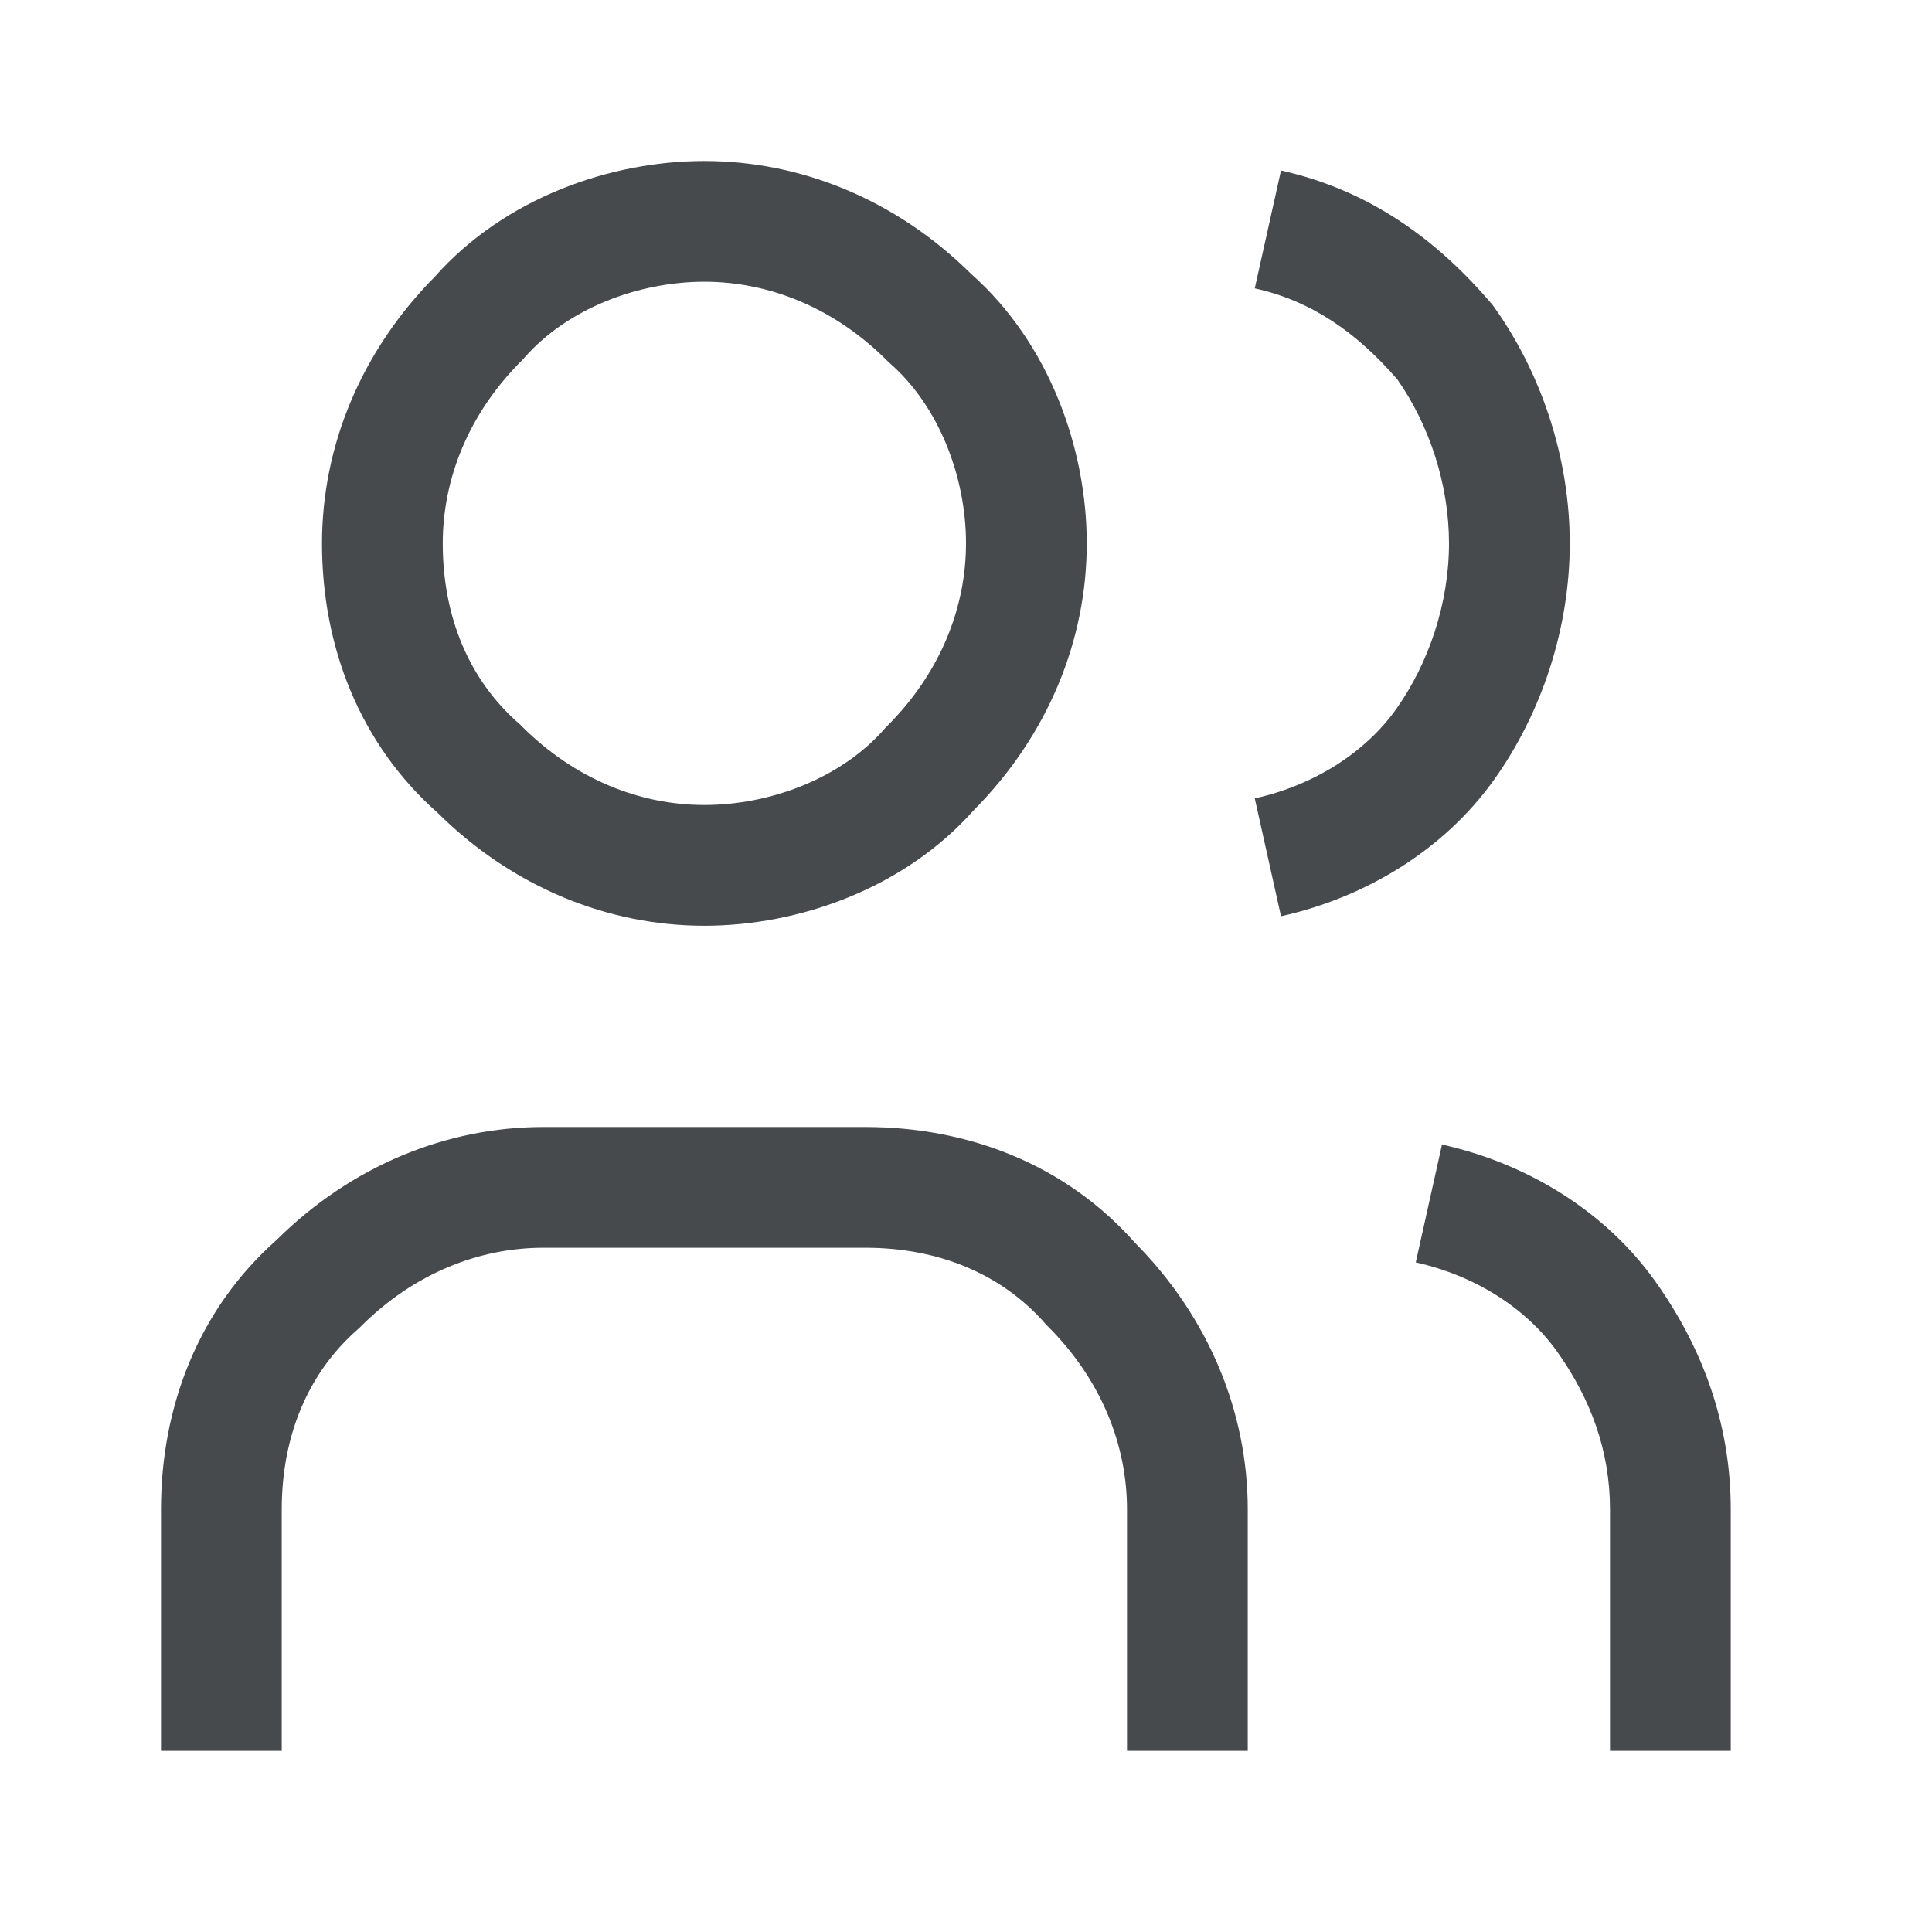
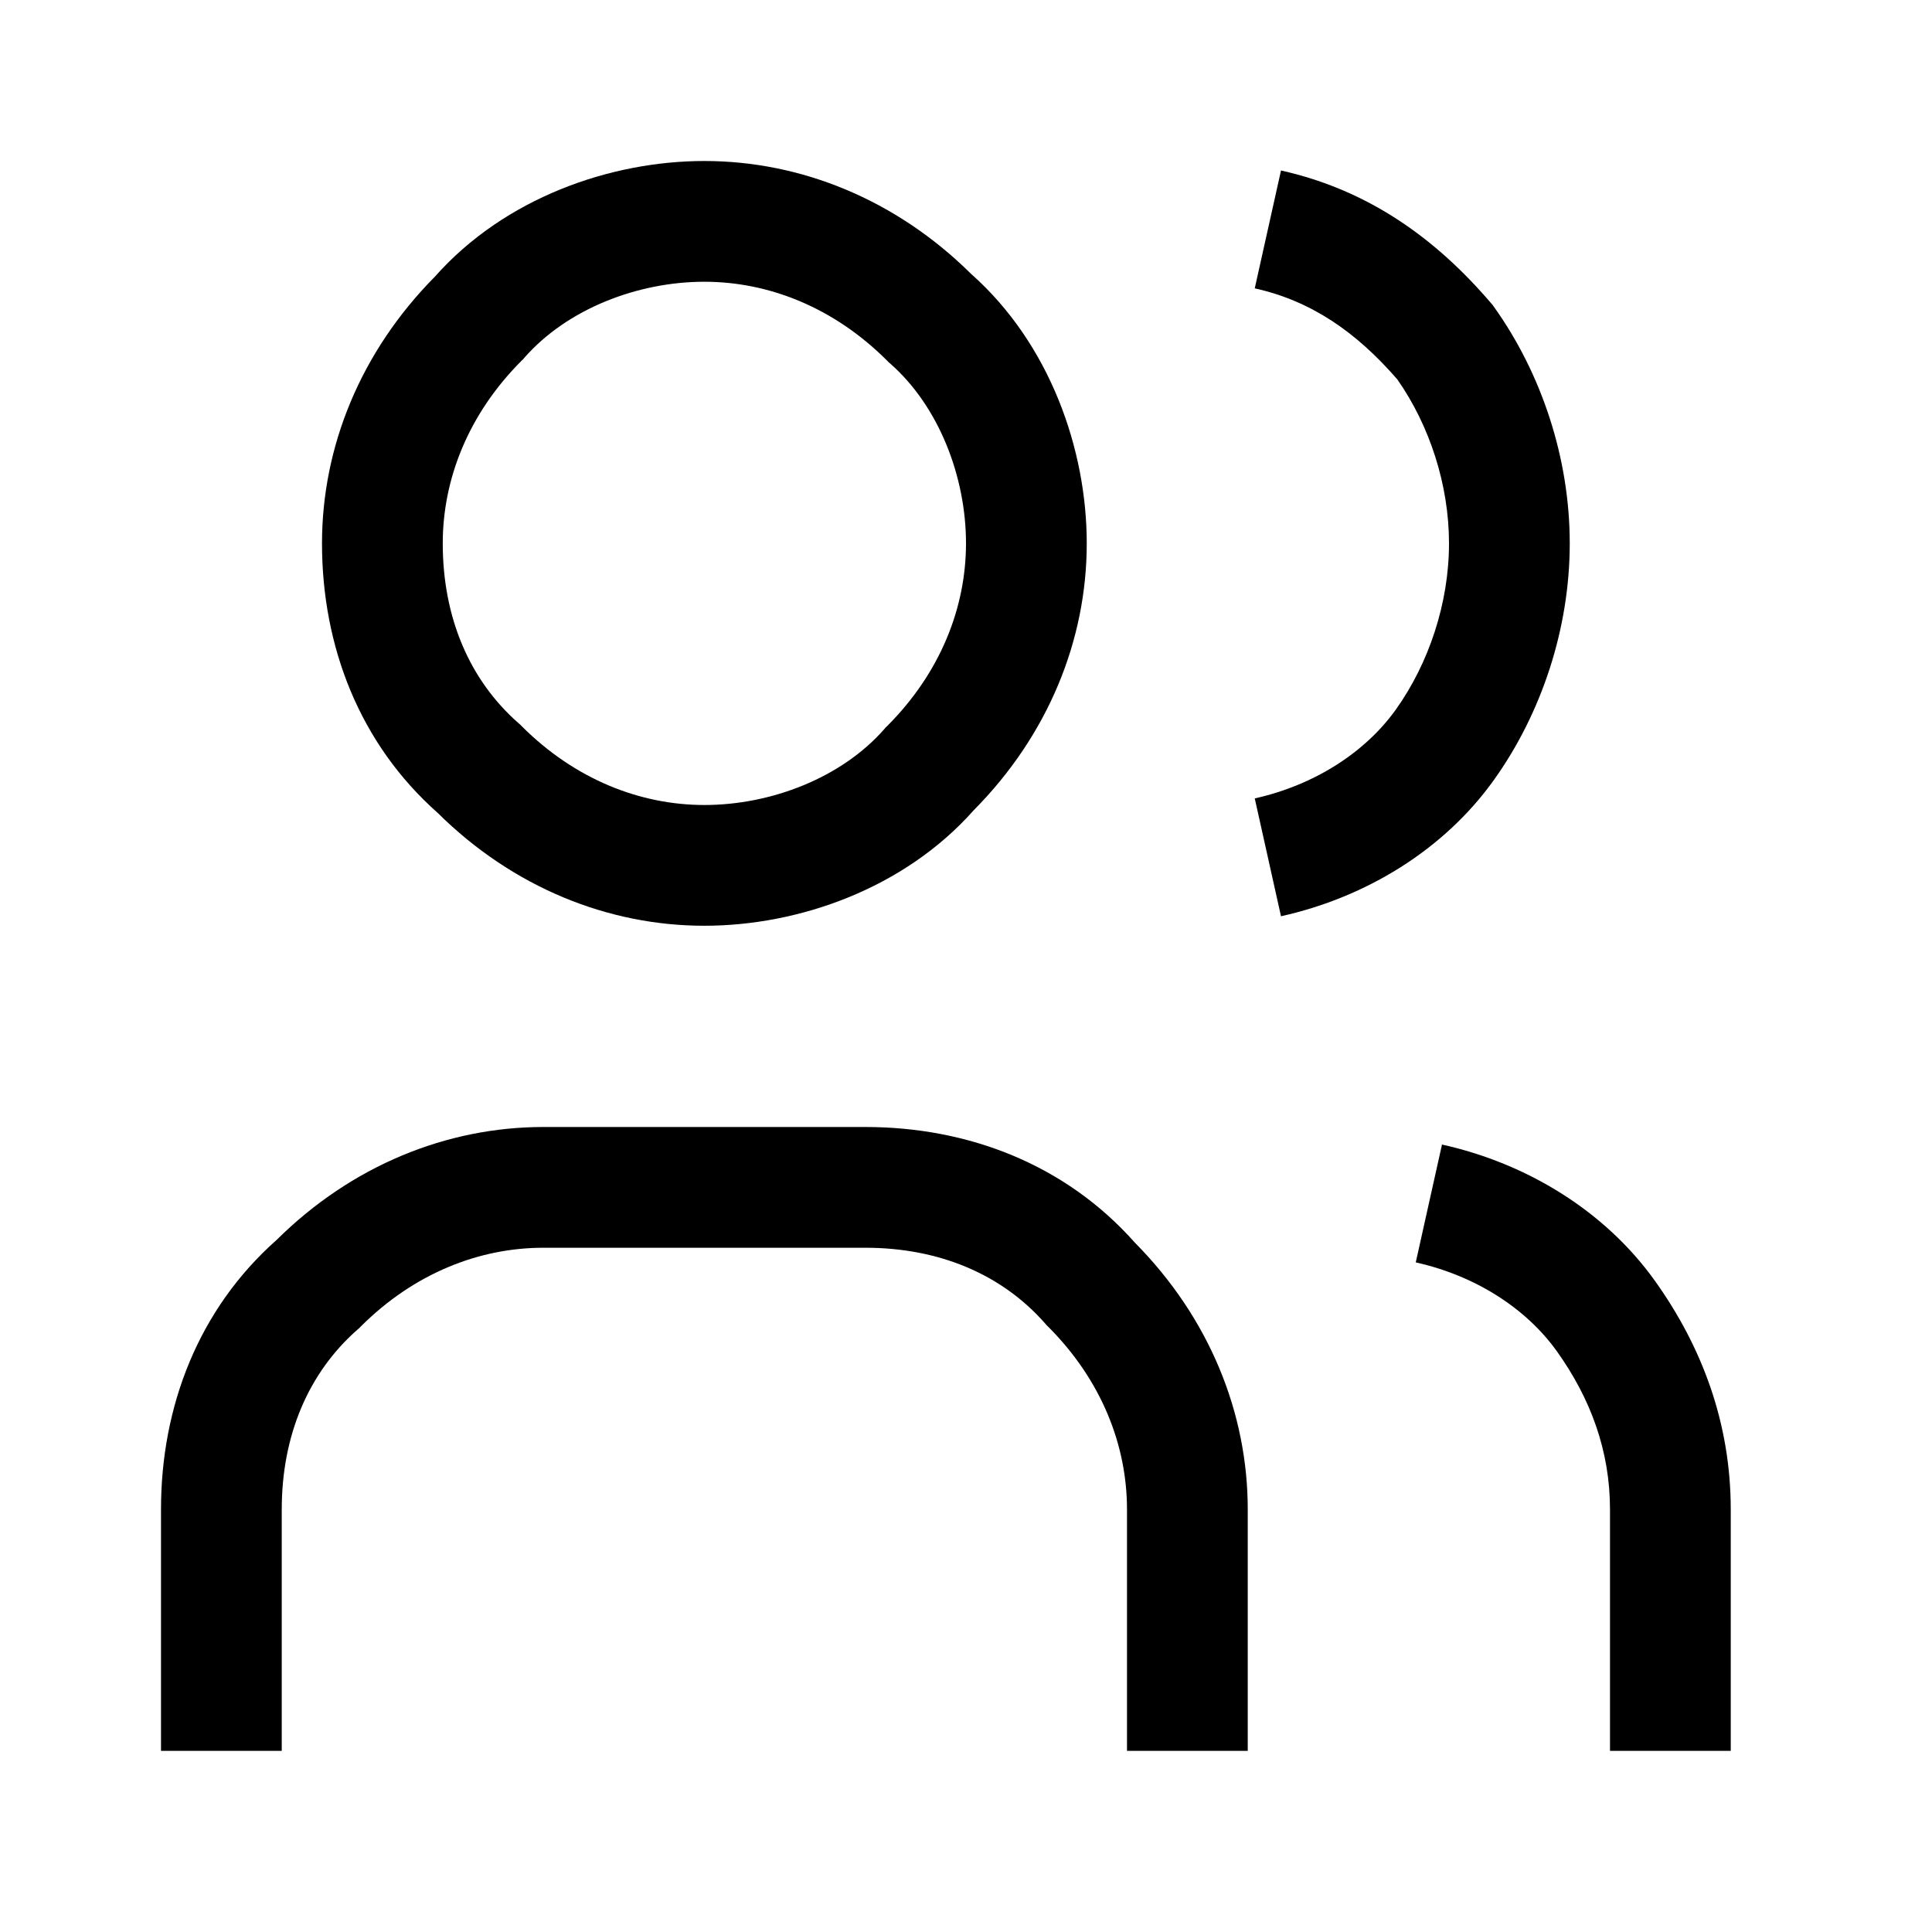
<svg xmlns="http://www.w3.org/2000/svg" width="24" height="24" viewBox="0 0 24 24" fill="none">
-   <path fill-rule="evenodd" clip-rule="evenodd" d="M5.402 3.437C6.27 2.458 7.583 2 8.75 2C9.948 2 11.13 2.478 12.063 3.402C13.042 4.27 13.5 5.583 13.5 6.75C13.5 7.948 13.023 9.129 12.098 10.063C11.23 11.042 9.917 11.5 8.75 11.5C7.552 11.5 6.371 11.023 5.437 10.098C4.465 9.237 4 8.027 4 6.75C4 5.552 4.478 4.371 5.402 3.437ZM8.75 3.5C7.924 3.5 7.047 3.836 6.514 4.444L6.498 4.463L6.48 4.48C5.816 5.144 5.5 5.955 5.5 6.75C5.5 7.665 5.829 8.447 6.444 8.986L6.463 9.002L6.48 9.02C7.144 9.684 7.955 10 8.75 10C9.576 10 10.453 9.664 10.986 9.056L11.002 9.037L11.02 9.02C11.684 8.356 12 7.545 12 6.75C12 5.924 11.664 5.047 11.056 4.514L11.037 4.498L11.02 4.48C10.356 3.816 9.545 3.5 8.75 3.5Z" fill="#464A4D" />
-   <path fill-rule="evenodd" clip-rule="evenodd" d="M6.75 15.5C5.955 15.5 5.144 15.816 4.48 16.48L4.463 16.498L4.444 16.514C3.829 17.053 3.5 17.835 3.5 18.75V21.75H2V18.75C2 17.473 2.465 16.263 3.437 15.402C4.371 14.477 5.552 14 6.75 14H10.75C12.027 14 13.237 14.465 14.098 15.437C15.023 16.371 15.5 17.552 15.5 18.75V21.75H14V18.75C14 17.955 13.684 17.144 13.02 16.48L13.002 16.463L12.986 16.444C12.447 15.829 11.665 15.5 10.75 15.5H6.75Z" fill="#464A4D" />
-   <path fill-rule="evenodd" clip-rule="evenodd" d="M17.358 4.713C16.841 4.117 16.281 3.736 15.587 3.582L15.913 2.118C17.009 2.362 17.843 2.972 18.519 3.762L18.541 3.787L18.56 3.814C19.149 4.639 19.5 5.691 19.5 6.75C19.5 7.809 19.149 8.861 18.56 9.686C17.941 10.554 16.972 11.147 15.913 11.382L15.587 9.918C16.328 9.753 16.959 9.347 17.34 8.814C17.75 8.239 18 7.491 18 6.75C18 6.021 17.758 5.284 17.358 4.713Z" fill="#464A4D" />
-   <path fill-rule="evenodd" clip-rule="evenodd" d="M17.913 14.218C18.972 14.453 19.941 15.046 20.56 15.914C21.138 16.723 21.5 17.672 21.5 18.75V21.75H20V18.75C20 18.028 19.762 17.377 19.34 16.786C18.959 16.253 18.328 15.847 17.587 15.682L17.913 14.218Z" fill="#464A4D" />
+   <path fill-rule="evenodd" clip-rule="evenodd" d="M5.402 3.437C6.27 2.458 7.583 2 8.75 2C9.948 2 11.13 2.478 12.063 3.402C13.042 4.27 13.5 5.583 13.5 6.75C13.5 7.948 13.023 9.129 12.098 10.063C11.23 11.042 9.917 11.5 8.75 11.5C7.552 11.5 6.371 11.023 5.437 10.098C4.465 9.237 4 8.027 4 6.75C4 5.552 4.478 4.371 5.402 3.437ZM8.75 3.5C7.924 3.5 7.047 3.836 6.514 4.444L6.498 4.463L6.48 4.48C5.816 5.144 5.5 5.955 5.5 6.75C5.5 7.665 5.829 8.447 6.444 8.986L6.463 9.002L6.48 9.02C7.144 9.684 7.955 10 8.75 10C9.576 10 10.453 9.664 10.986 9.056L11.002 9.037L11.02 9.02C11.684 8.356 12 7.545 12 6.75C12 5.924 11.664 5.047 11.056 4.514L11.037 4.498L11.02 4.48C10.356 3.816 9.545 3.5 8.75 3.5Z" fill="currentColor" />
+   <path fill-rule="evenodd" clip-rule="evenodd" d="M6.75 15.5C5.955 15.5 5.144 15.816 4.48 16.48L4.463 16.498L4.444 16.514C3.829 17.053 3.5 17.835 3.5 18.75V21.75H2V18.75C2 17.473 2.465 16.263 3.437 15.402C4.371 14.477 5.552 14 6.75 14H10.75C12.027 14 13.237 14.465 14.098 15.437C15.023 16.371 15.5 17.552 15.5 18.75V21.75H14V18.75C14 17.955 13.684 17.144 13.02 16.48L13.002 16.463L12.986 16.444C12.447 15.829 11.665 15.5 10.75 15.5H6.75Z" fill="currentColor" />
+   <path fill-rule="evenodd" clip-rule="evenodd" d="M17.358 4.713C16.841 4.117 16.281 3.736 15.587 3.582L15.913 2.118C17.009 2.362 17.843 2.972 18.519 3.762L18.541 3.787L18.56 3.814C19.149 4.639 19.5 5.691 19.5 6.75C19.5 7.809 19.149 8.861 18.56 9.686C17.941 10.554 16.972 11.147 15.913 11.382L15.587 9.918C16.328 9.753 16.959 9.347 17.34 8.814C17.75 8.239 18 7.491 18 6.75C18 6.021 17.758 5.284 17.358 4.713Z" fill="currentColor" />
+   <path fill-rule="evenodd" clip-rule="evenodd" d="M17.913 14.218C18.972 14.453 19.941 15.046 20.56 15.914C21.138 16.723 21.5 17.672 21.5 18.75V21.75H20V18.75C20 18.028 19.762 17.377 19.34 16.786C18.959 16.253 18.328 15.847 17.587 15.682L17.913 14.218Z" fill="currentColor" />
</svg>
